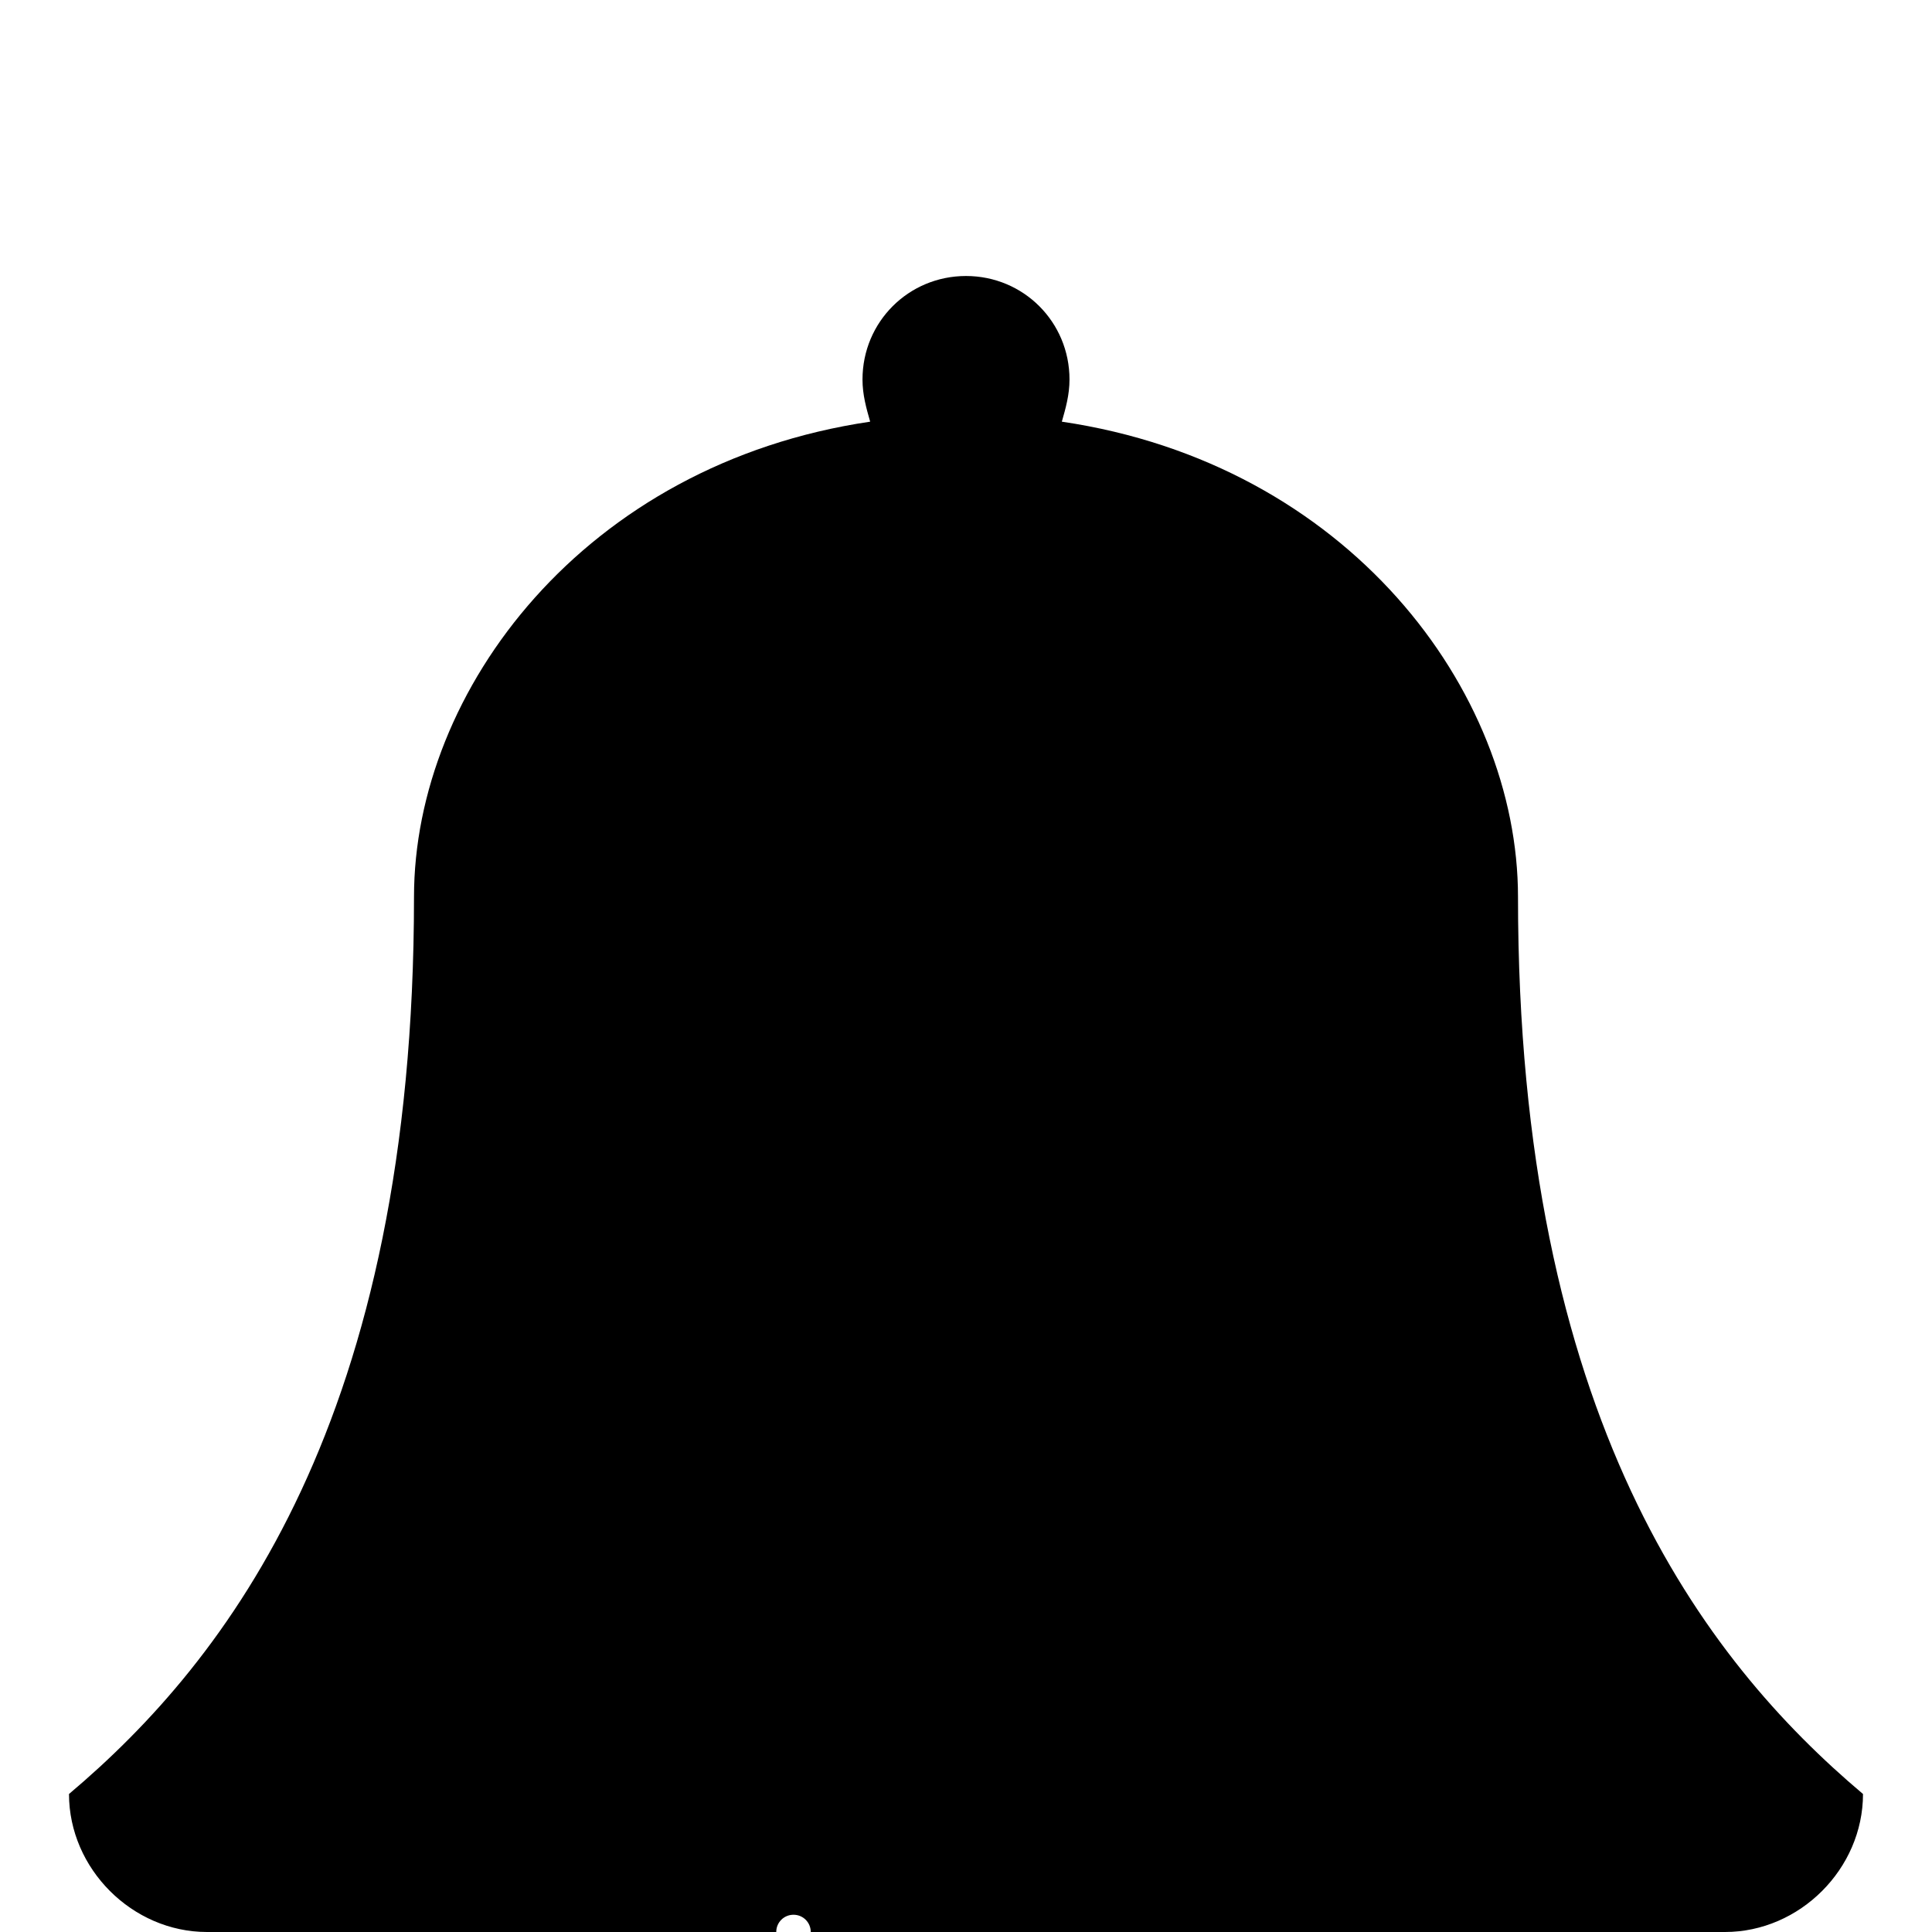
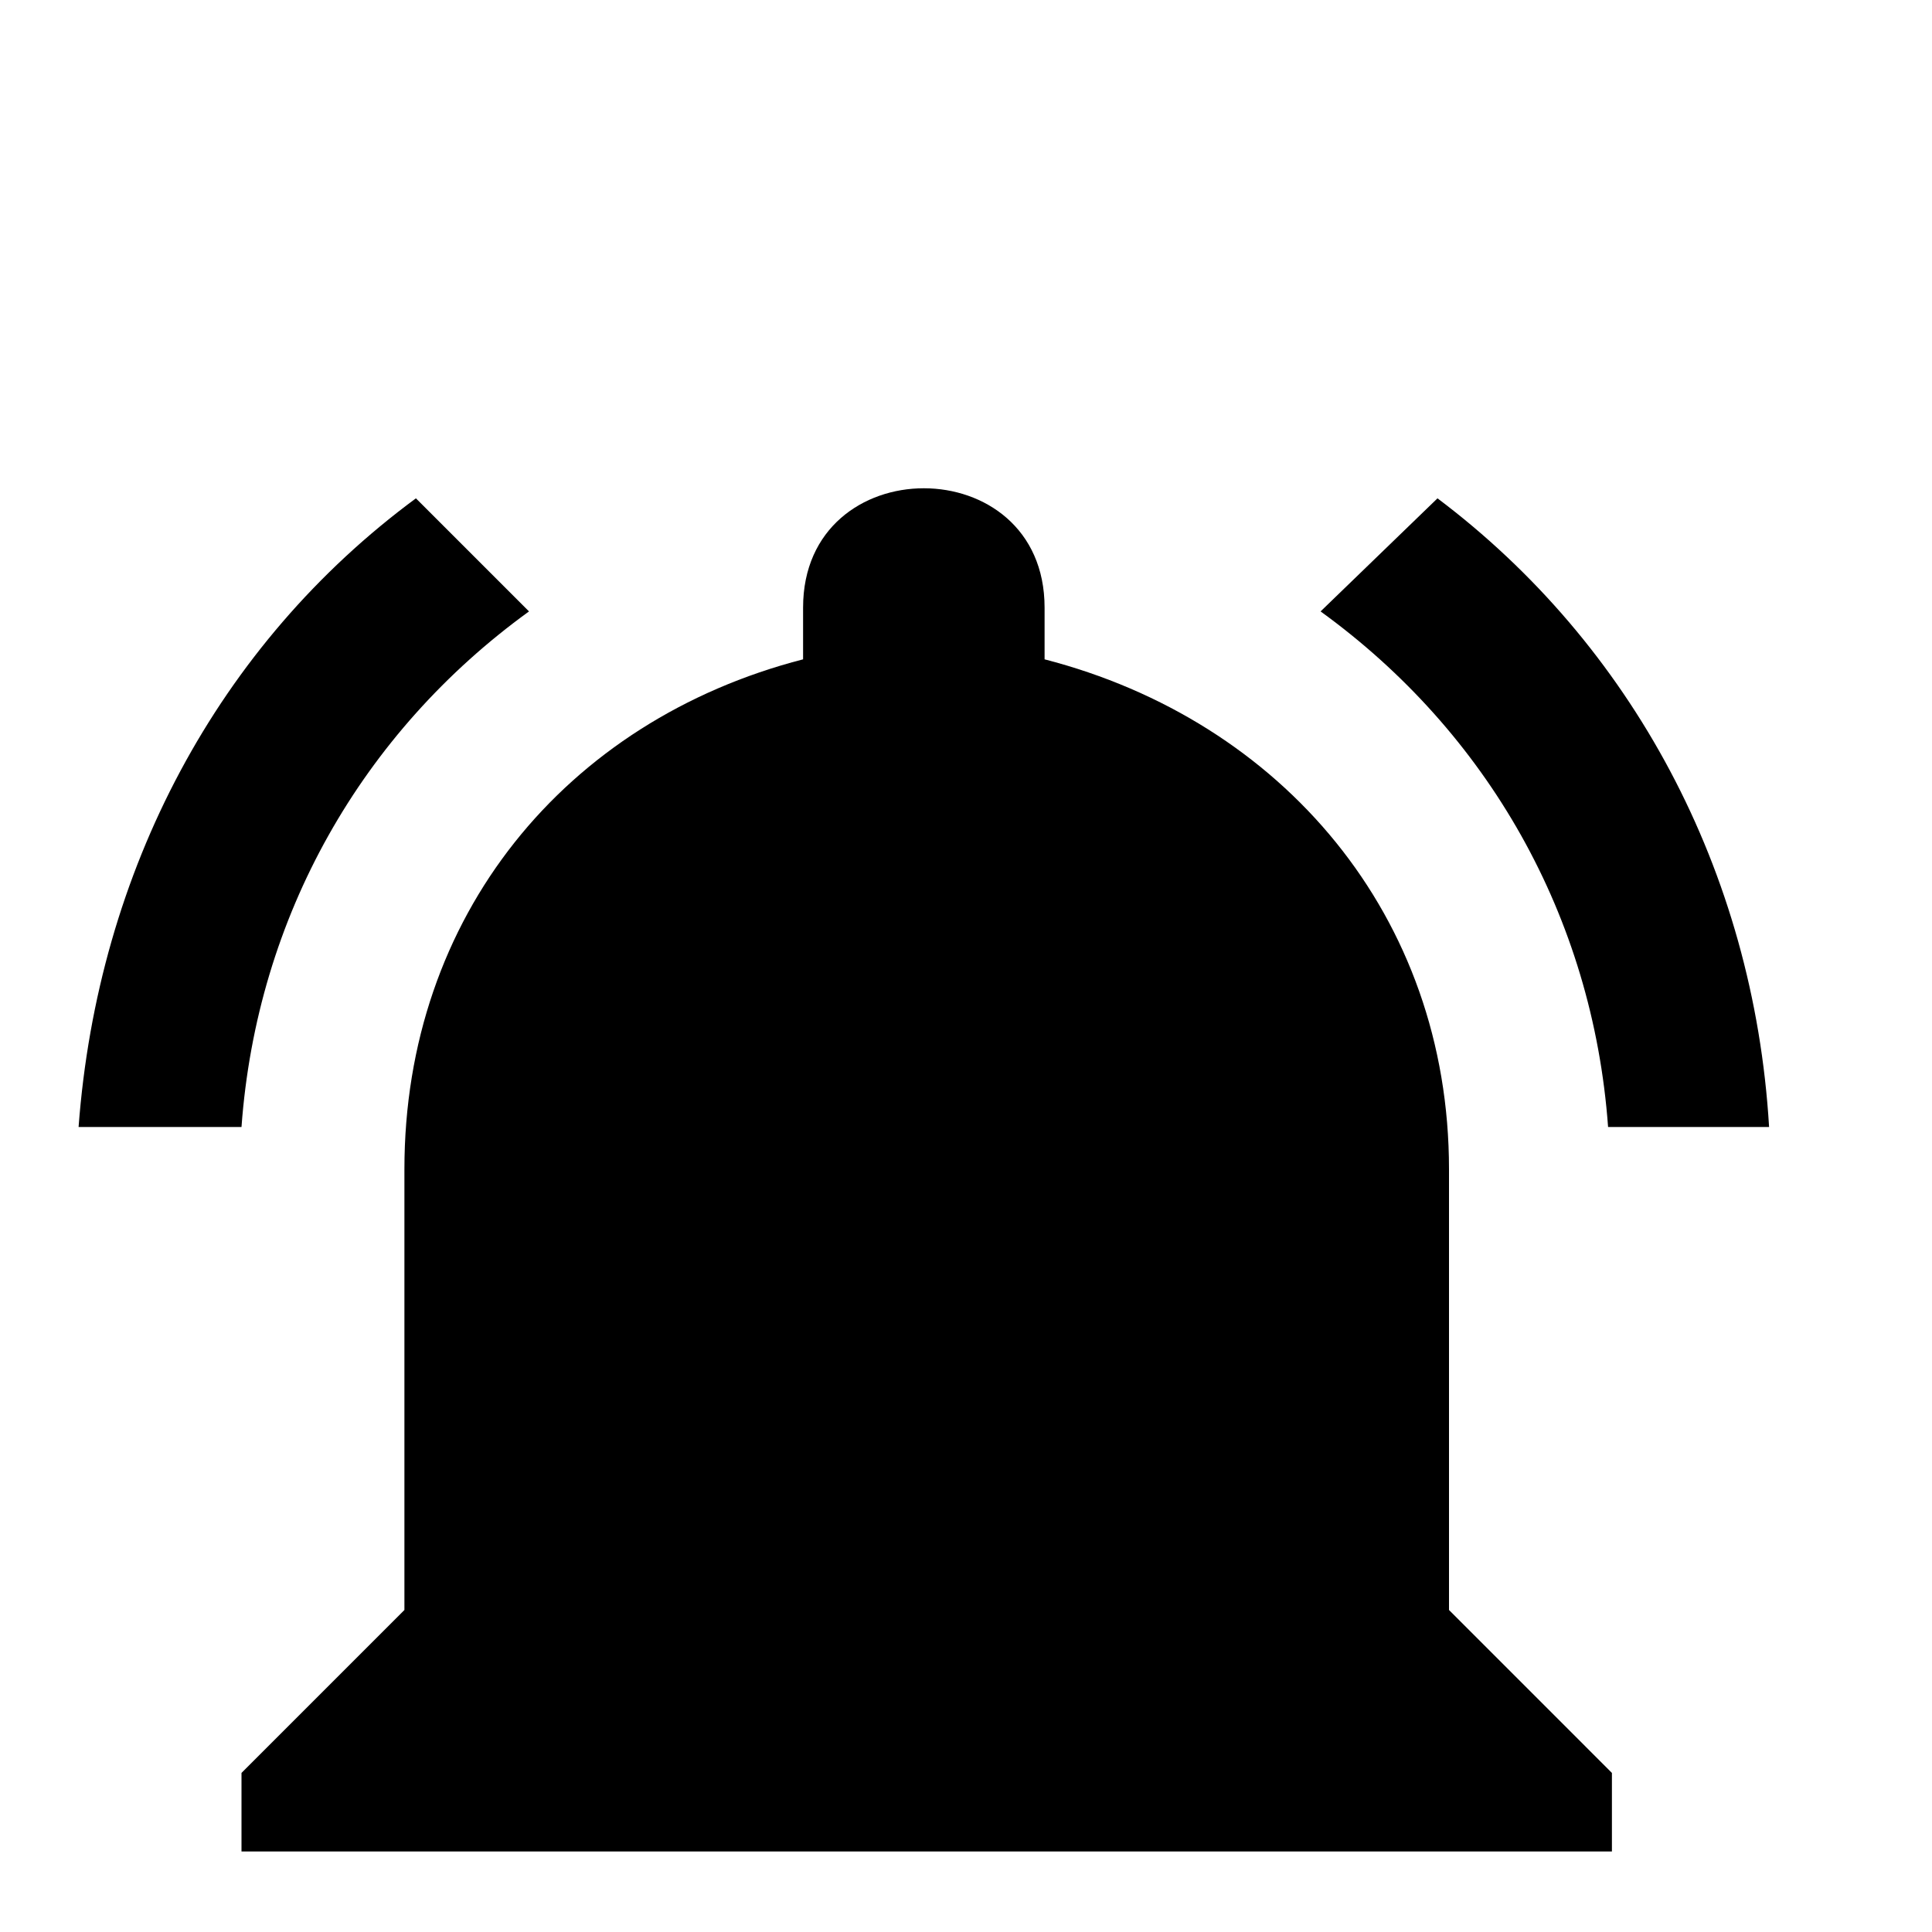
- <svg xmlns="http://www.w3.org/2000/svg" viewBox="0 -144 1008 1008">
-   <path fill="currentColor" d="M972 792c0 39-33 72-72 72H648c0 79-65 144-144 144s-144-65-144-144H108c-39 0-72-33-72-72 83-70 180-196 180-468 0-108 89-226 238-248-2-7-4-14-4-22 0-30 24-54 54-54s54 24 54 54c0 8-2 15-4 22 149 22 238 140 238 248 0 272 97 398 180 468zM513 954c0-5-4-9-9-9-44 0-81-37-81-81 0-5-4-9-9-9s-9 4-9 9c0 55 44 99 99 99 5 0 9-4 9-9z" />
+ <svg xmlns="http://www.w3.org/2000/svg" viewBox="0 -168 1008 1008">
+   <path fill="currentColor" d="M217 92l59 59c-87 63-142 159-150 269H41c10-134 73-252 176-328zm706 328h-84c-8-110-63-206-150-269l61-59c101 76 165 194 173 328zm-167 22v230l85 85v41H126v-41l85-85V442c0-132 84-234 208-266v-27c0-83 126-83 126 0v27c124 32 211 134 211 266zM482 924c-47 0-82-35-82-82h167c0 9-2 21-6 31-11 26-31 43-61 49-6 2-12 4-18 2z" />
</svg>
